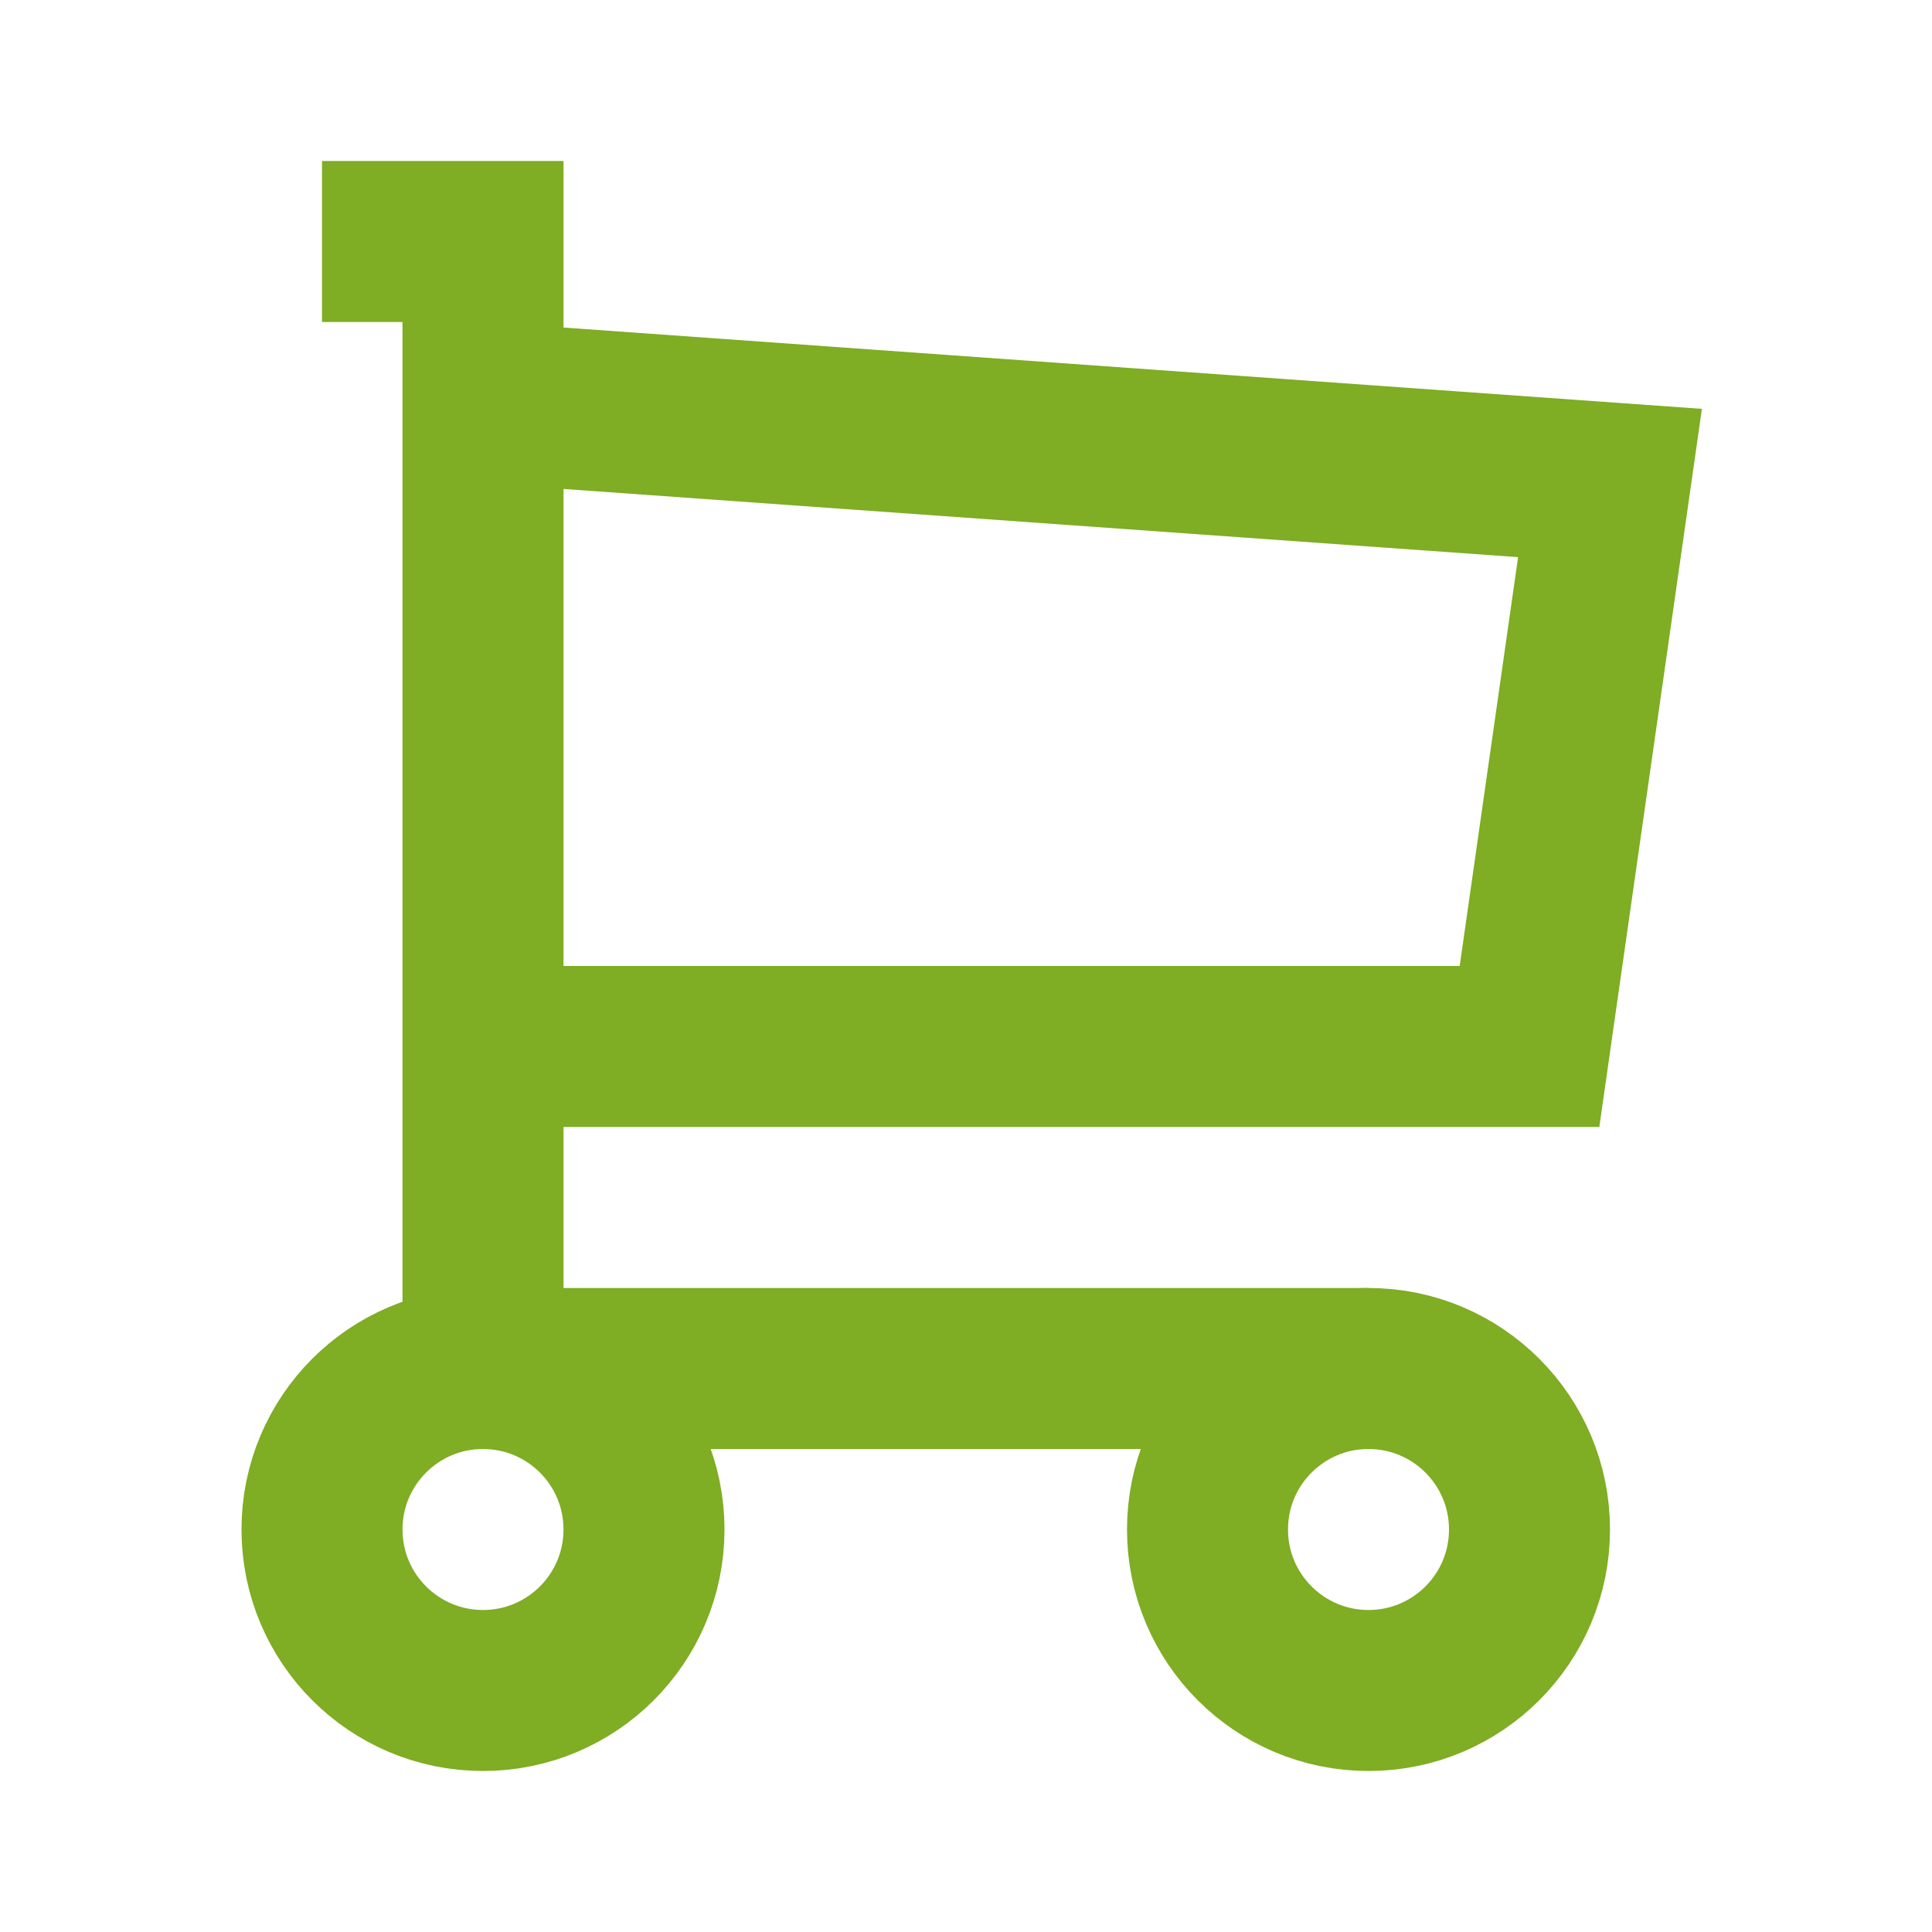
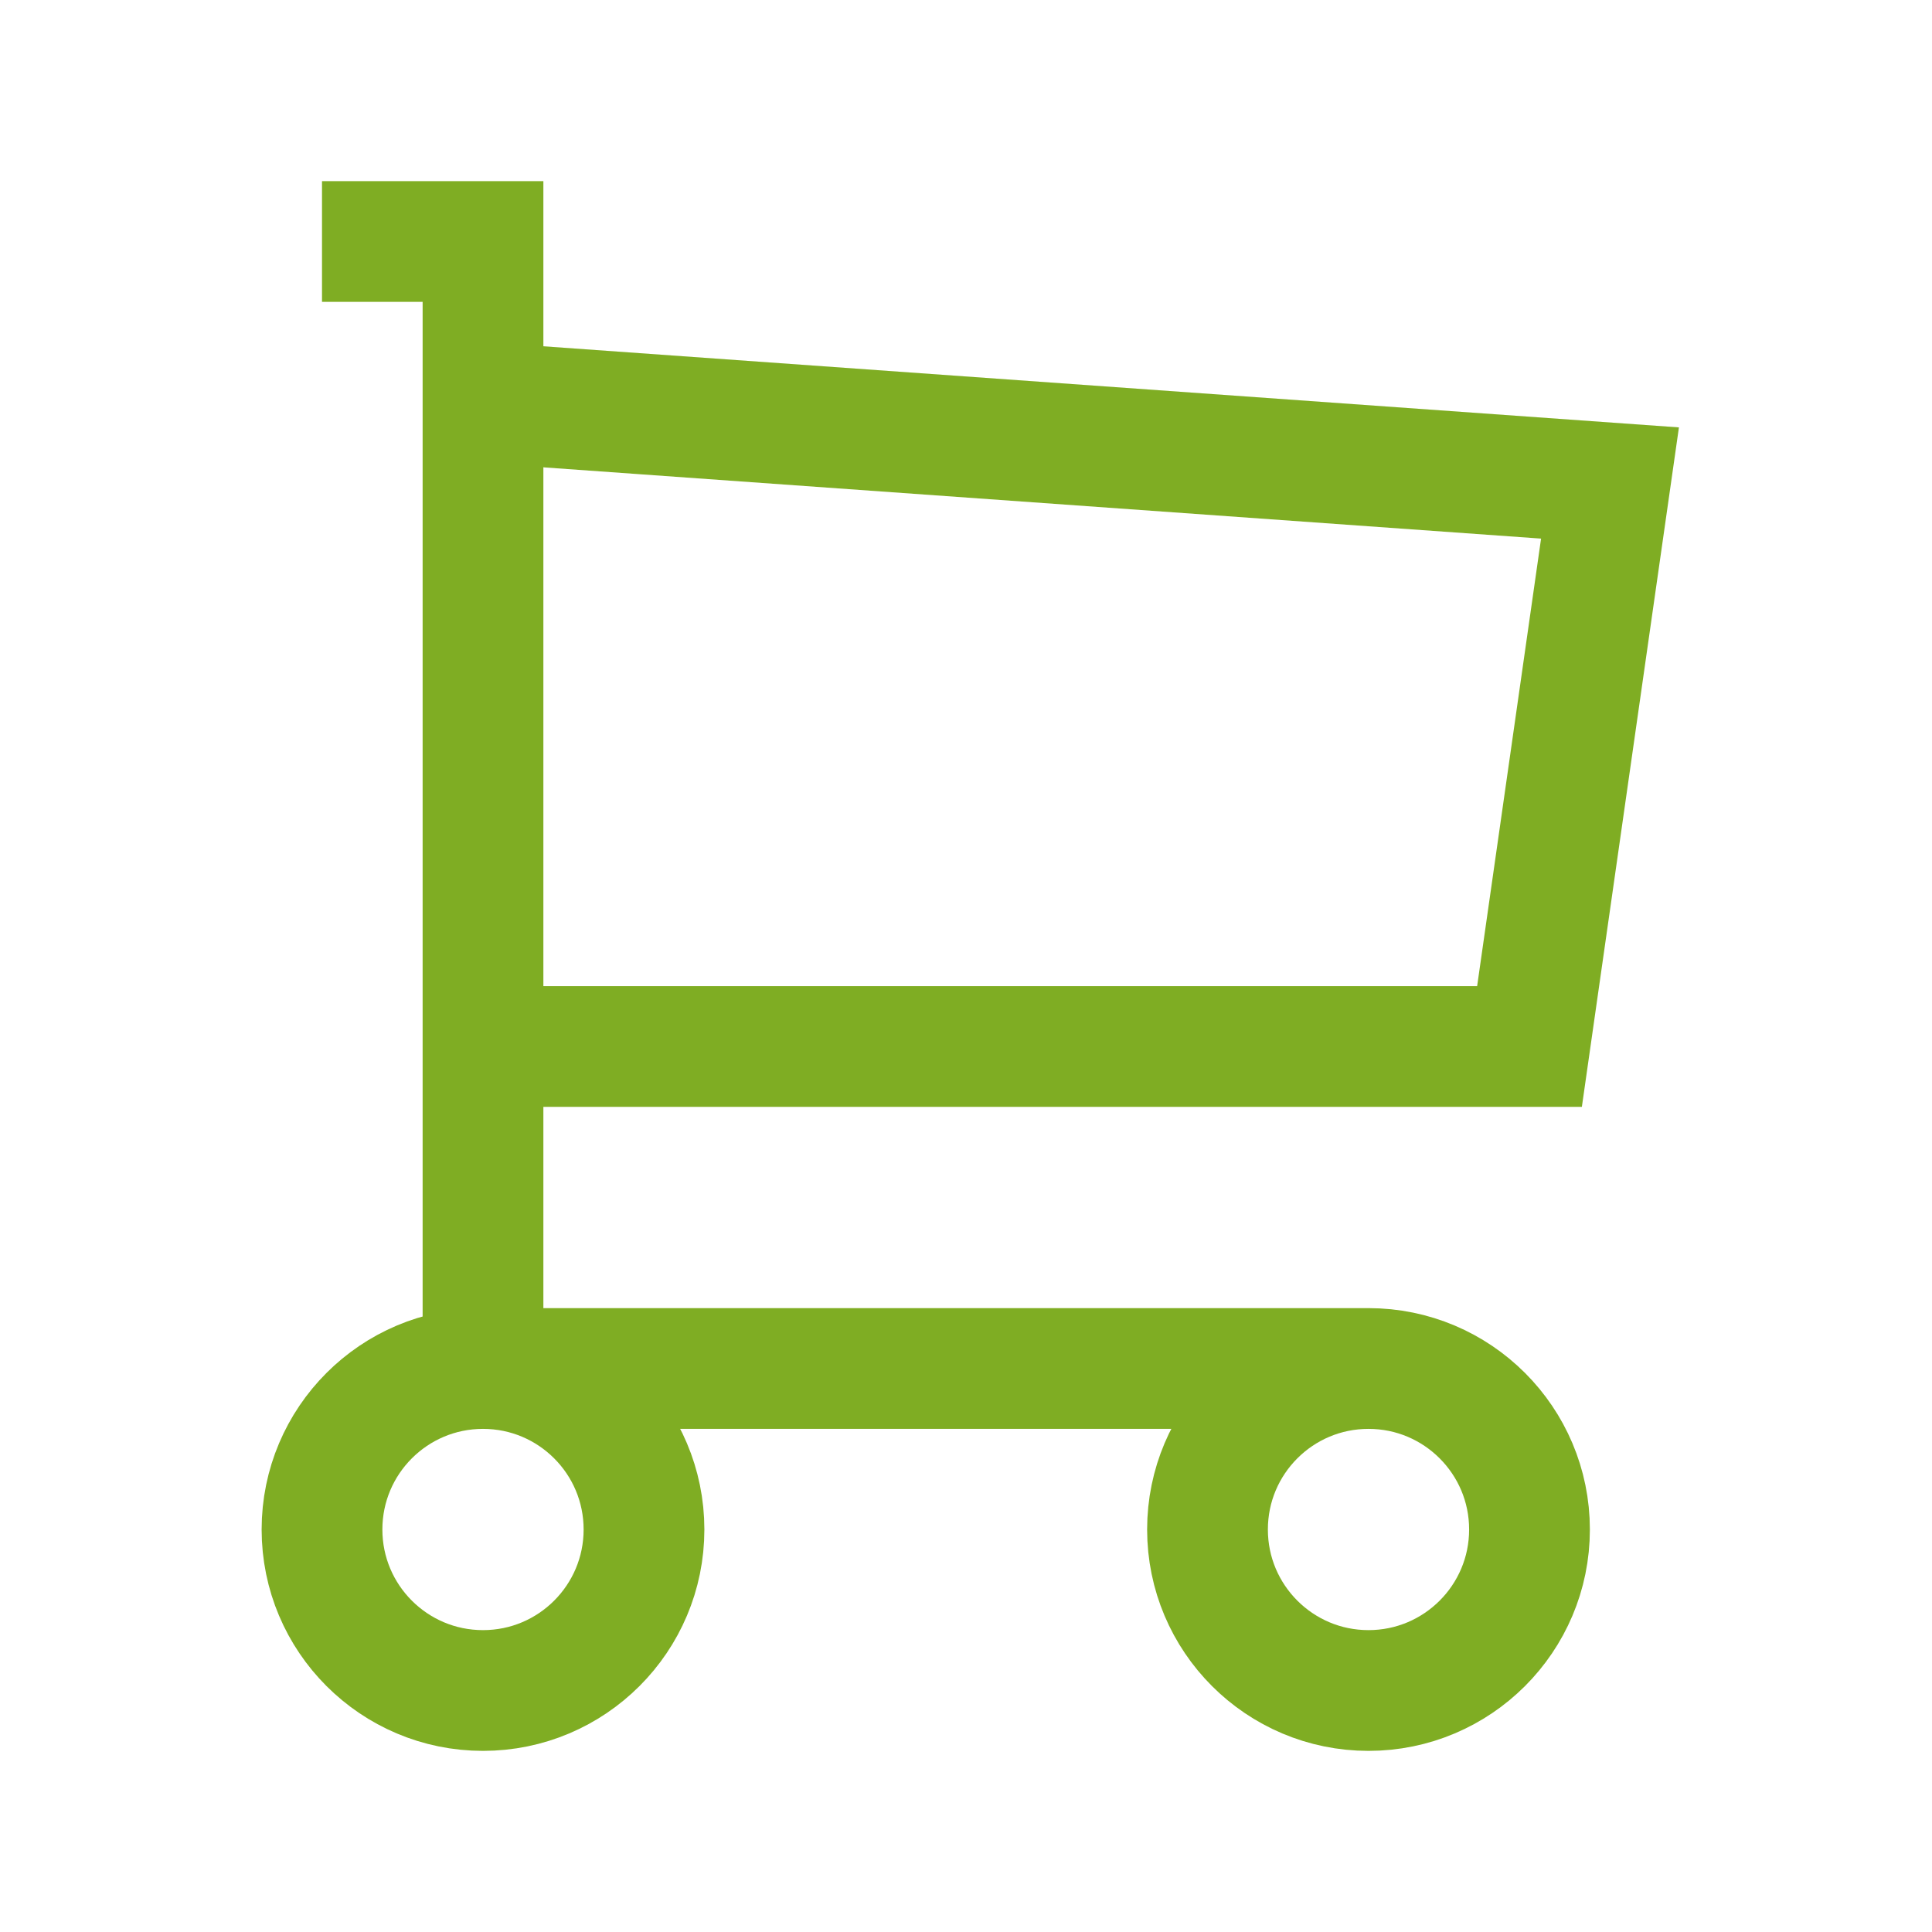
- <svg xmlns="http://www.w3.org/2000/svg" width="20" height="20" viewBox="0 0 24 24" stroke-width="2" stroke="#7fad23" fill="none">
-   <path stroke="none" d="M0 0h24v24H0z" fill="none" />
-   <path d="M6 19m-2 0a2 2 0 1 0 4 0a2 2 0 1 0 -4 0" />
-   <path d="M17 19m-2 0a2 2 0 1 0 4 0a2 2 0 1 0 -4 0" />
-   <path d="M17 17h-11v-14h-2" />
-   <path d="M6 5l14 1l-1 7h-13" />
+ <svg xmlns="http://www.w3.org/2000/svg" width="20" height="20" viewBox="0 0 24 24" stroke-width="1.5" stroke="#7fad23" fill="none">
+   <path d="M4 19a2 2 0 1 0 4 0 2 2 0 1 0-4 0m11 0a2 2 0 1 0 4 0 2 2 0 1 0-4 0m2-2H6V3H4" />
+   <path d="M6 5l14 1-1 7H6" />
</svg>
